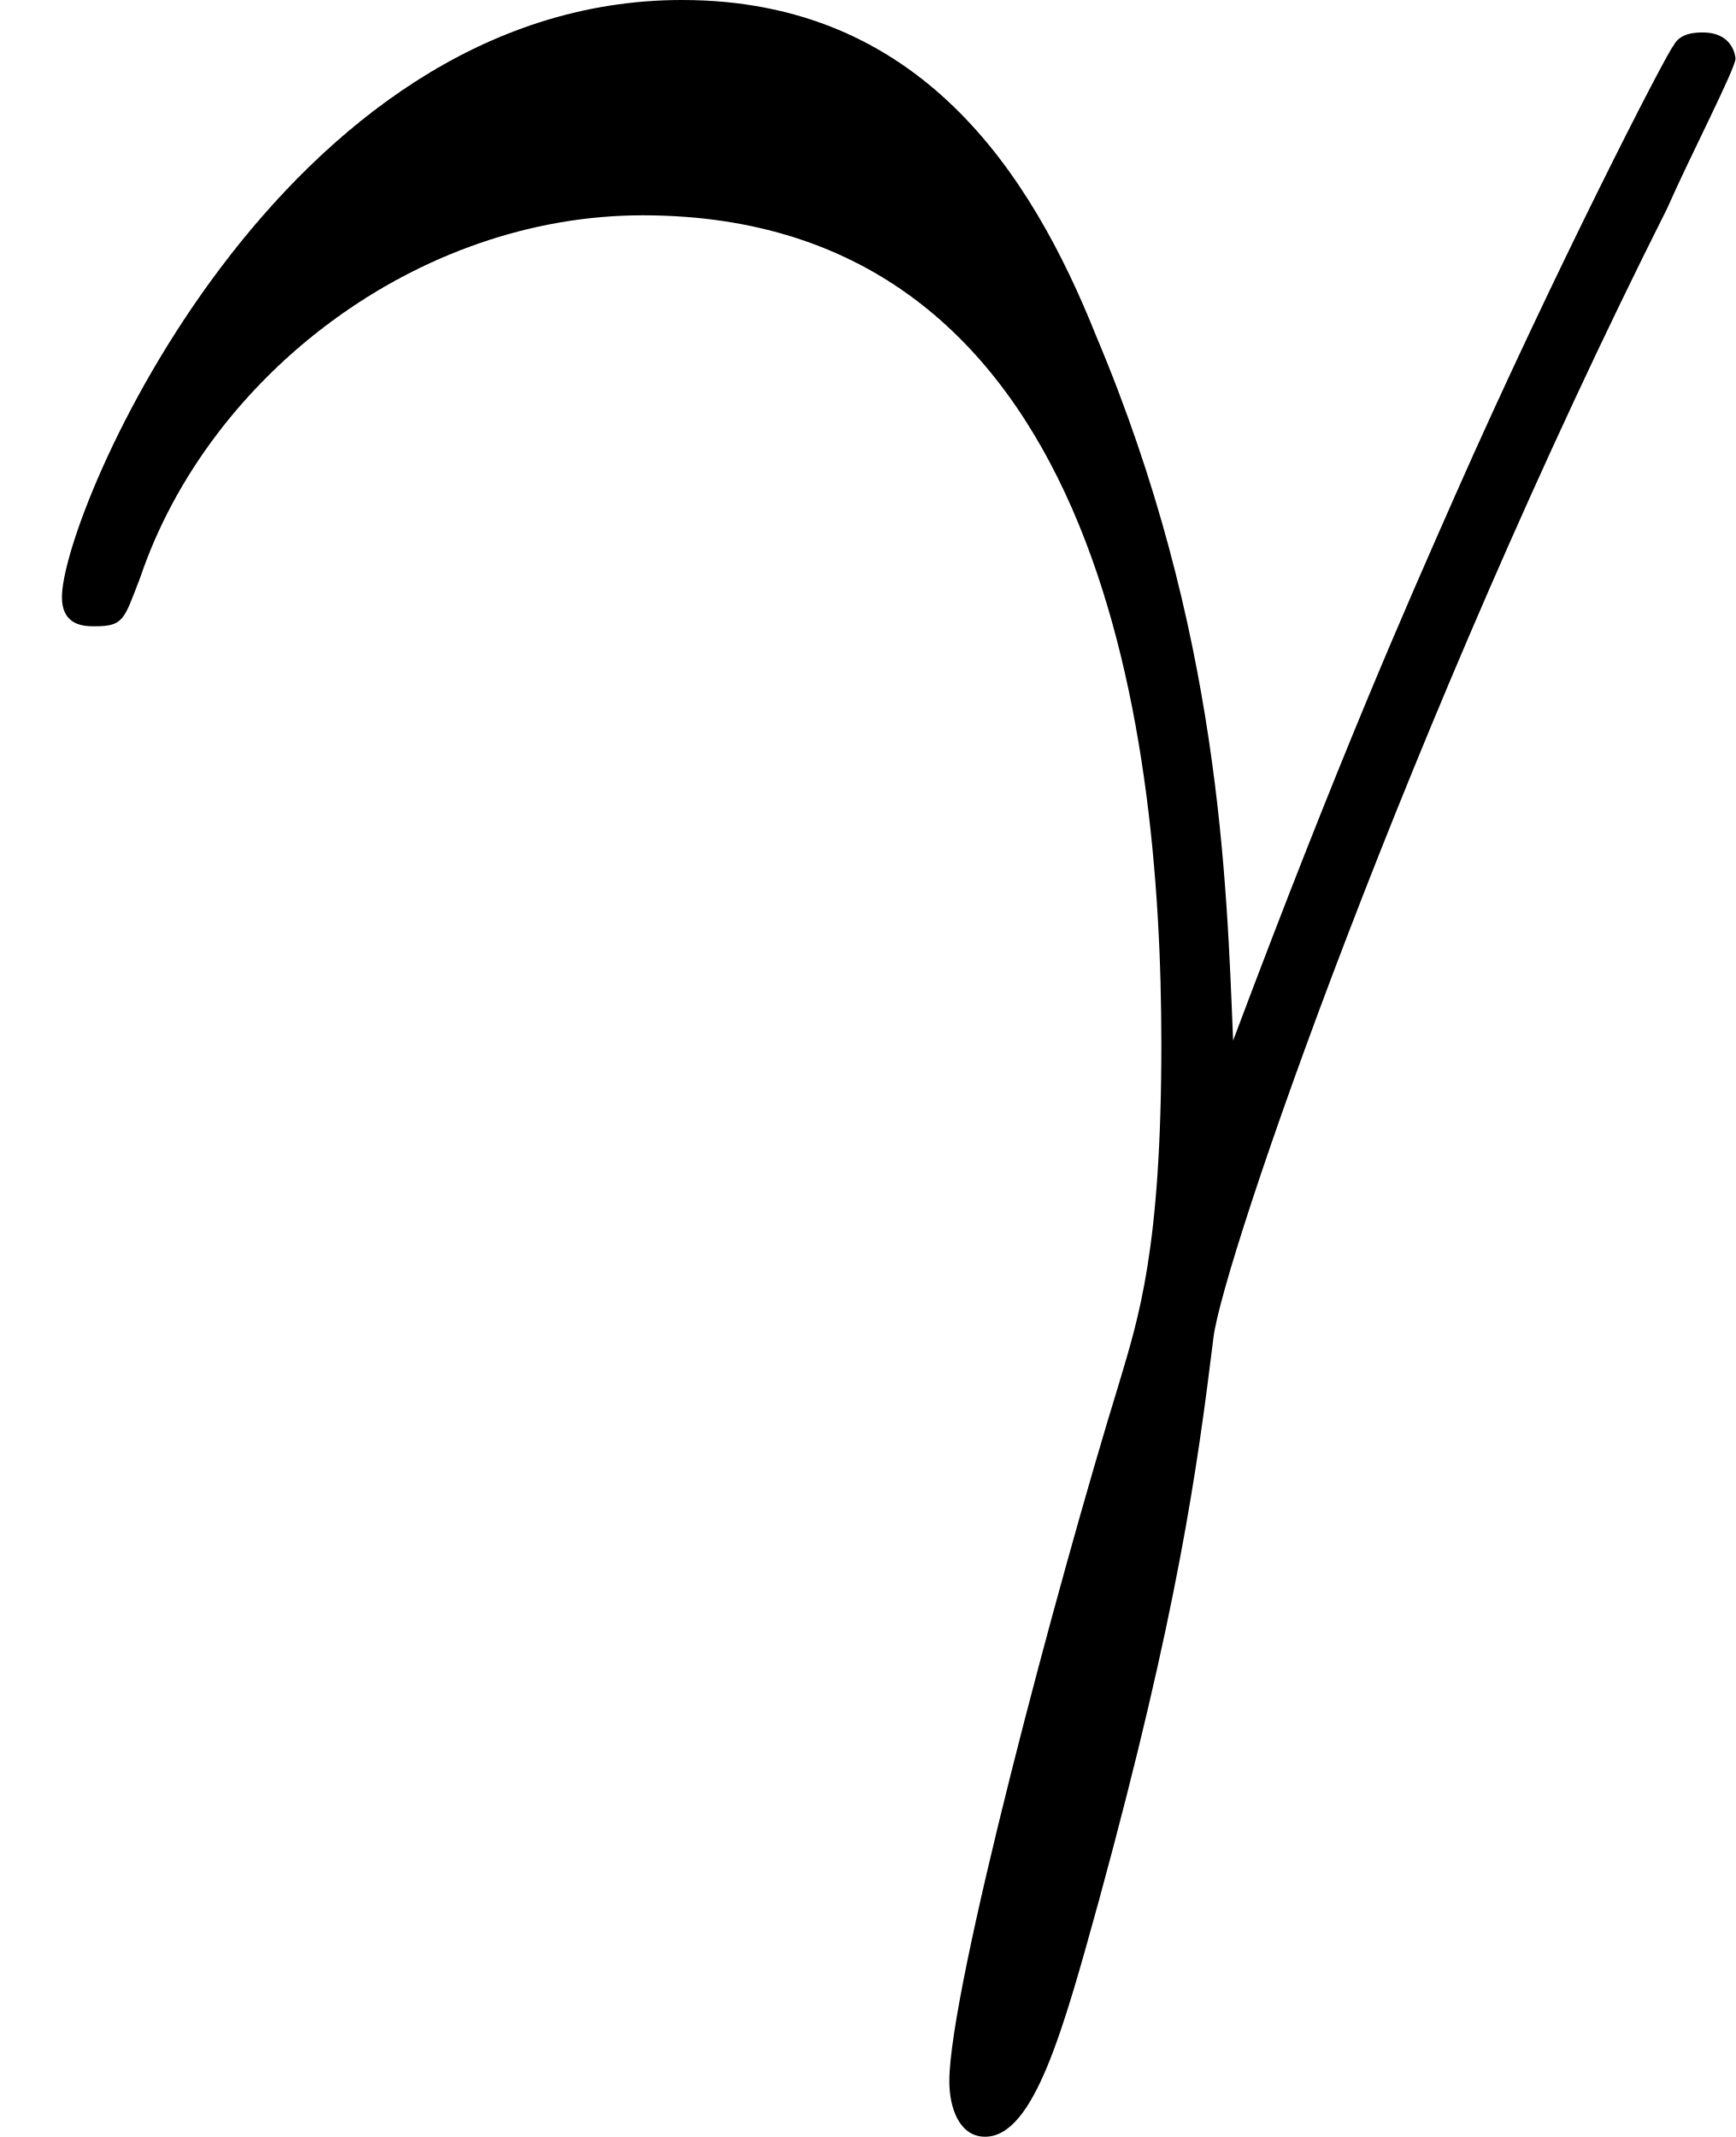
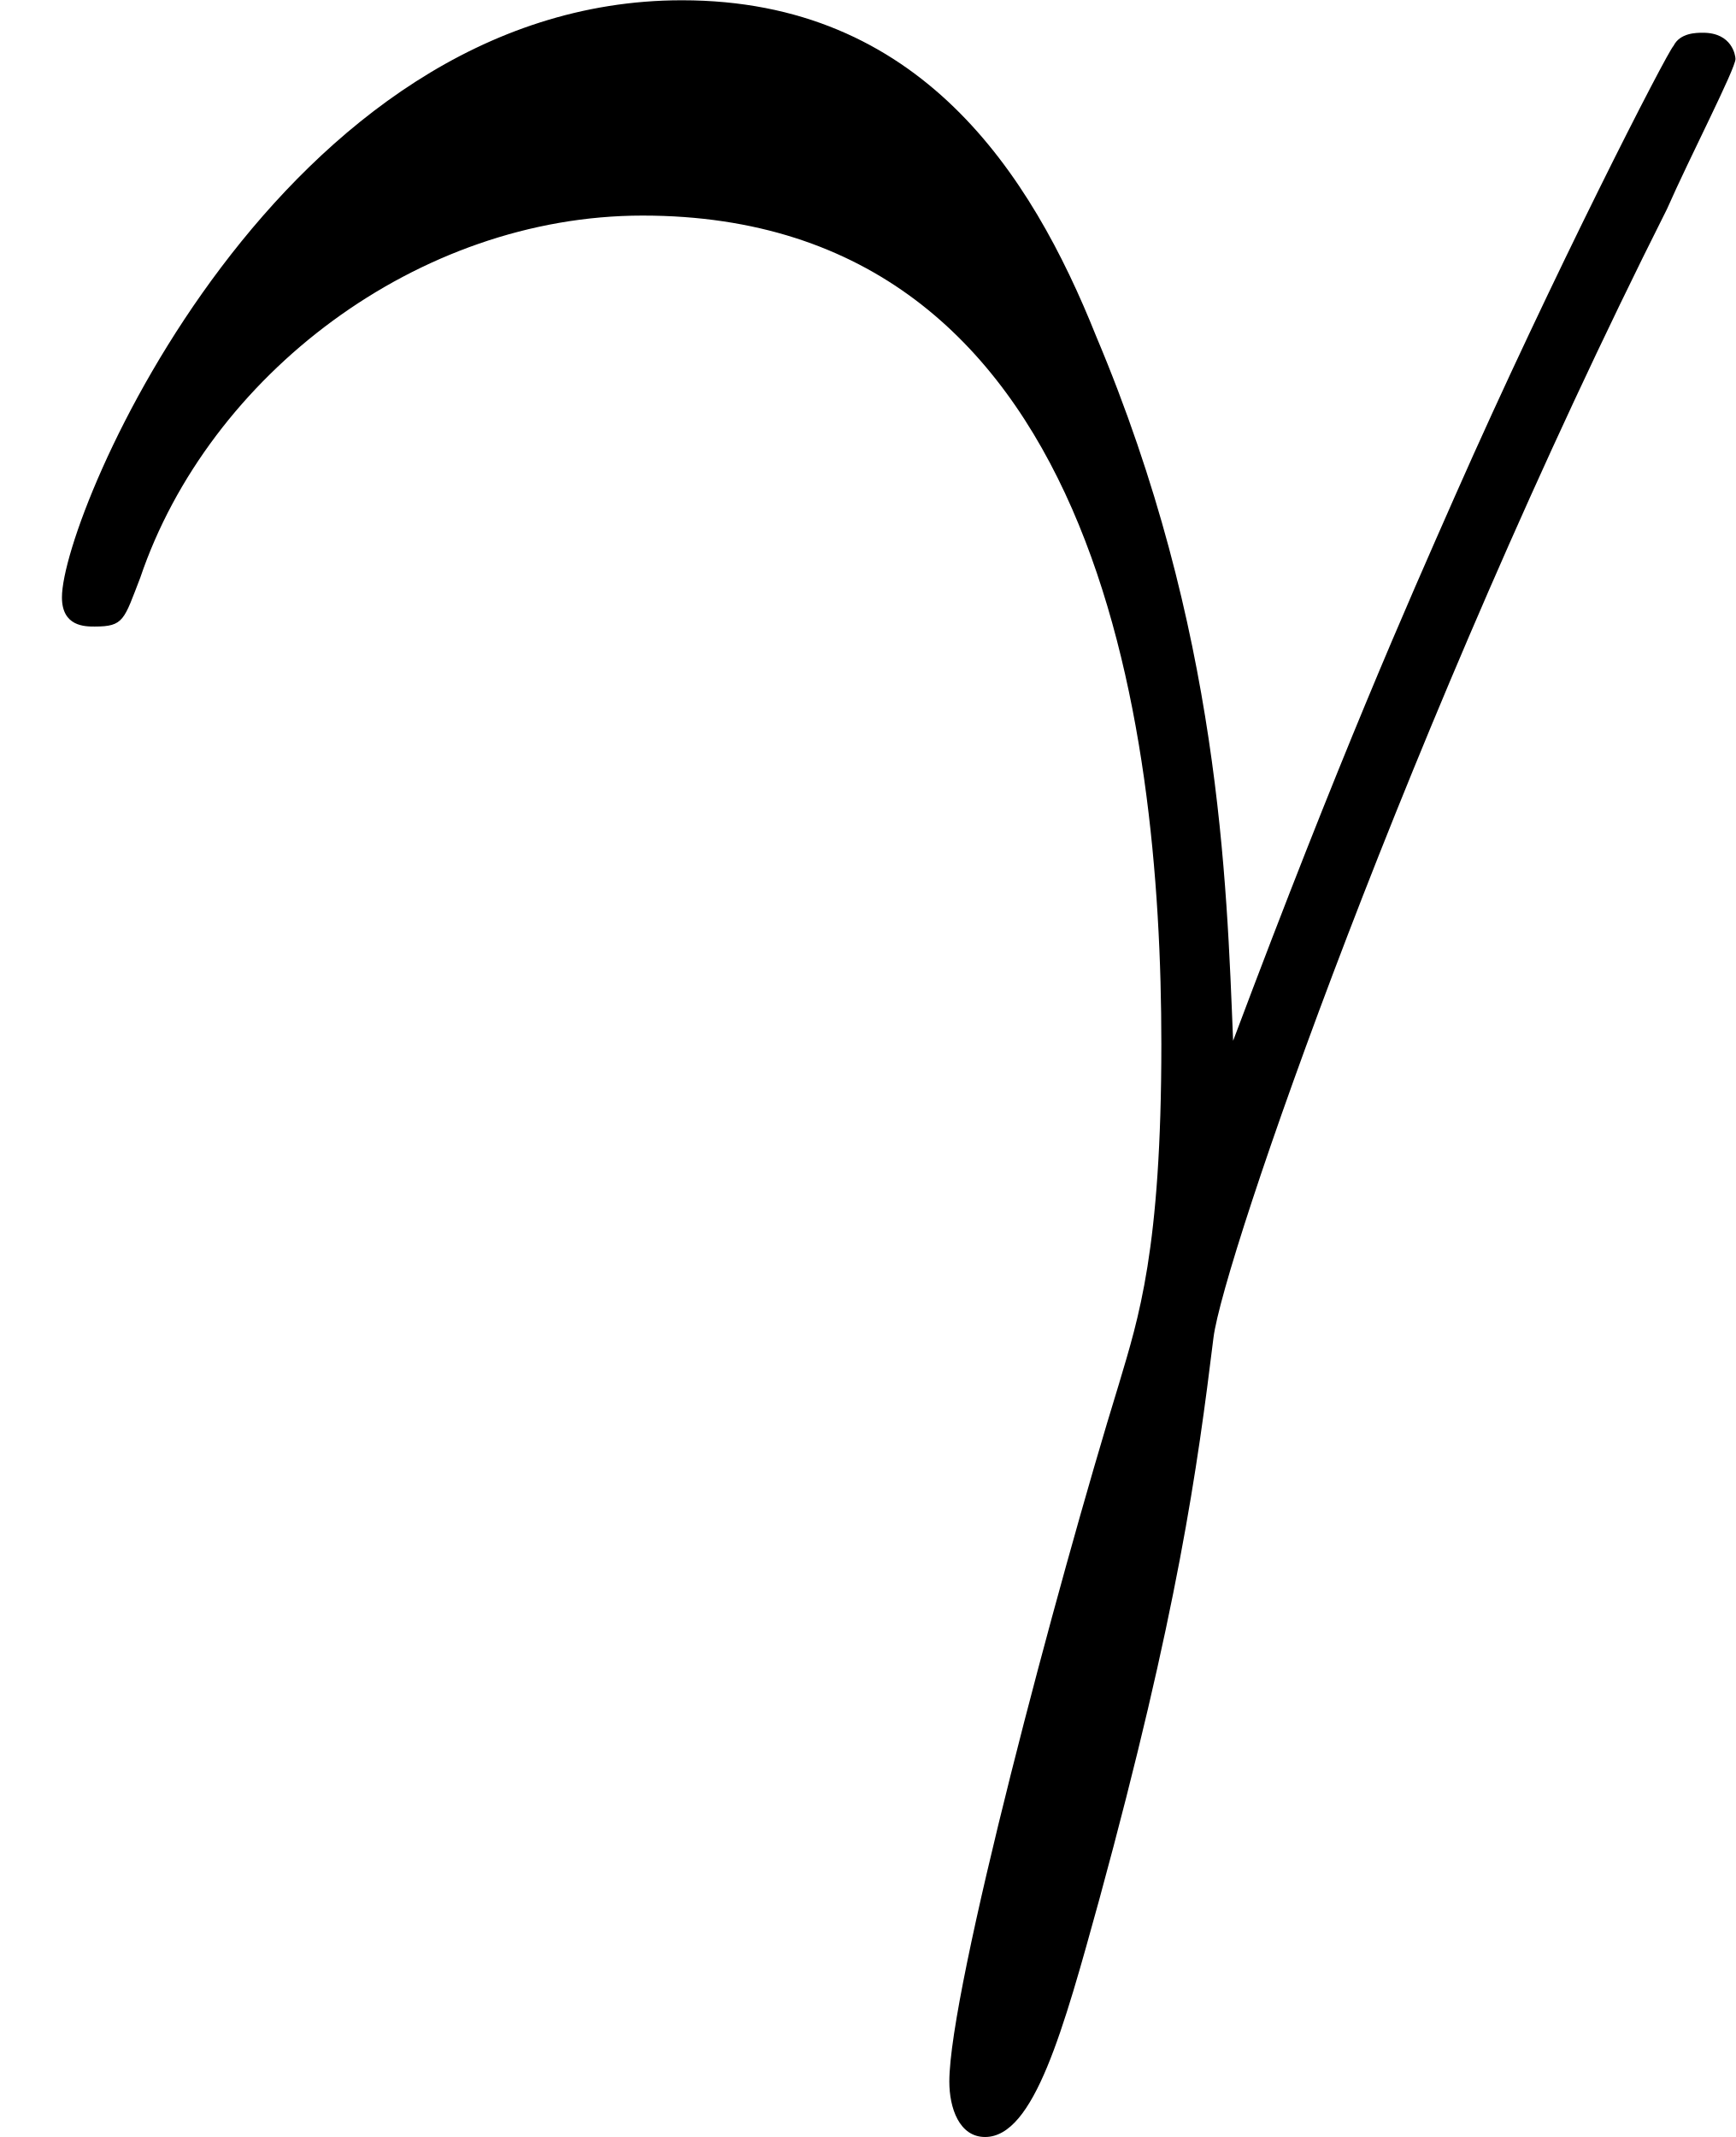
- <svg xmlns="http://www.w3.org/2000/svg" xmlns:xlink="http://www.w3.org/1999/xlink" version="1.1" width="6.36pt" height="7.831pt" viewBox="283.337 461.56 6.36 7.831">
+ <svg xmlns="http://www.w3.org/2000/svg" xmlns:xlink="http://www.w3.org/1999/xlink" version="1.1" width="6.36pt" height="7.831pt" viewBox="283.337 426.902 6.36 7.831">
  <defs>
    <path id="g11-13" d="M4.519-1.459C4.495-2.044 4.471-2.965 4.017-4.041C3.778-4.639 3.371-5.272 2.499-5.272C1.028-5.272 .227-3.395 .227-3.084C.227-2.977 .311-2.977 .347-2.977C.454-2.977 .454-3.001 .514-3.156C.765-3.897 1.53-4.483 2.355-4.483C4.017-4.483 4.256-2.63 4.256-1.447C4.256-.693 4.172-.442 4.101-.203C3.873 .538 3.479 2.02 3.479 2.355C3.479 2.451 3.515 2.558 3.61 2.558C3.79 2.558 3.897 2.164 4.029 1.686C4.316 .634 4.388 .108 4.447-.371C4.483-.658 5.165-2.63 6.109-4.507C6.193-4.698 6.36-5.021 6.36-5.057C6.36-5.069 6.348-5.153 6.241-5.153C6.217-5.153 6.157-5.153 6.133-5.105C6.109-5.081 5.691-4.268 5.332-3.455C5.153-3.049 4.914-2.511 4.519-1.459Z" />
  </defs>
  <g id="page1">
-     <use x="283.337" y="466.832" xlink:href="#g11-13" />
+     <use x="283.337" y="432.175" xlink:href="#g11-13" />
  </g>
</svg>
